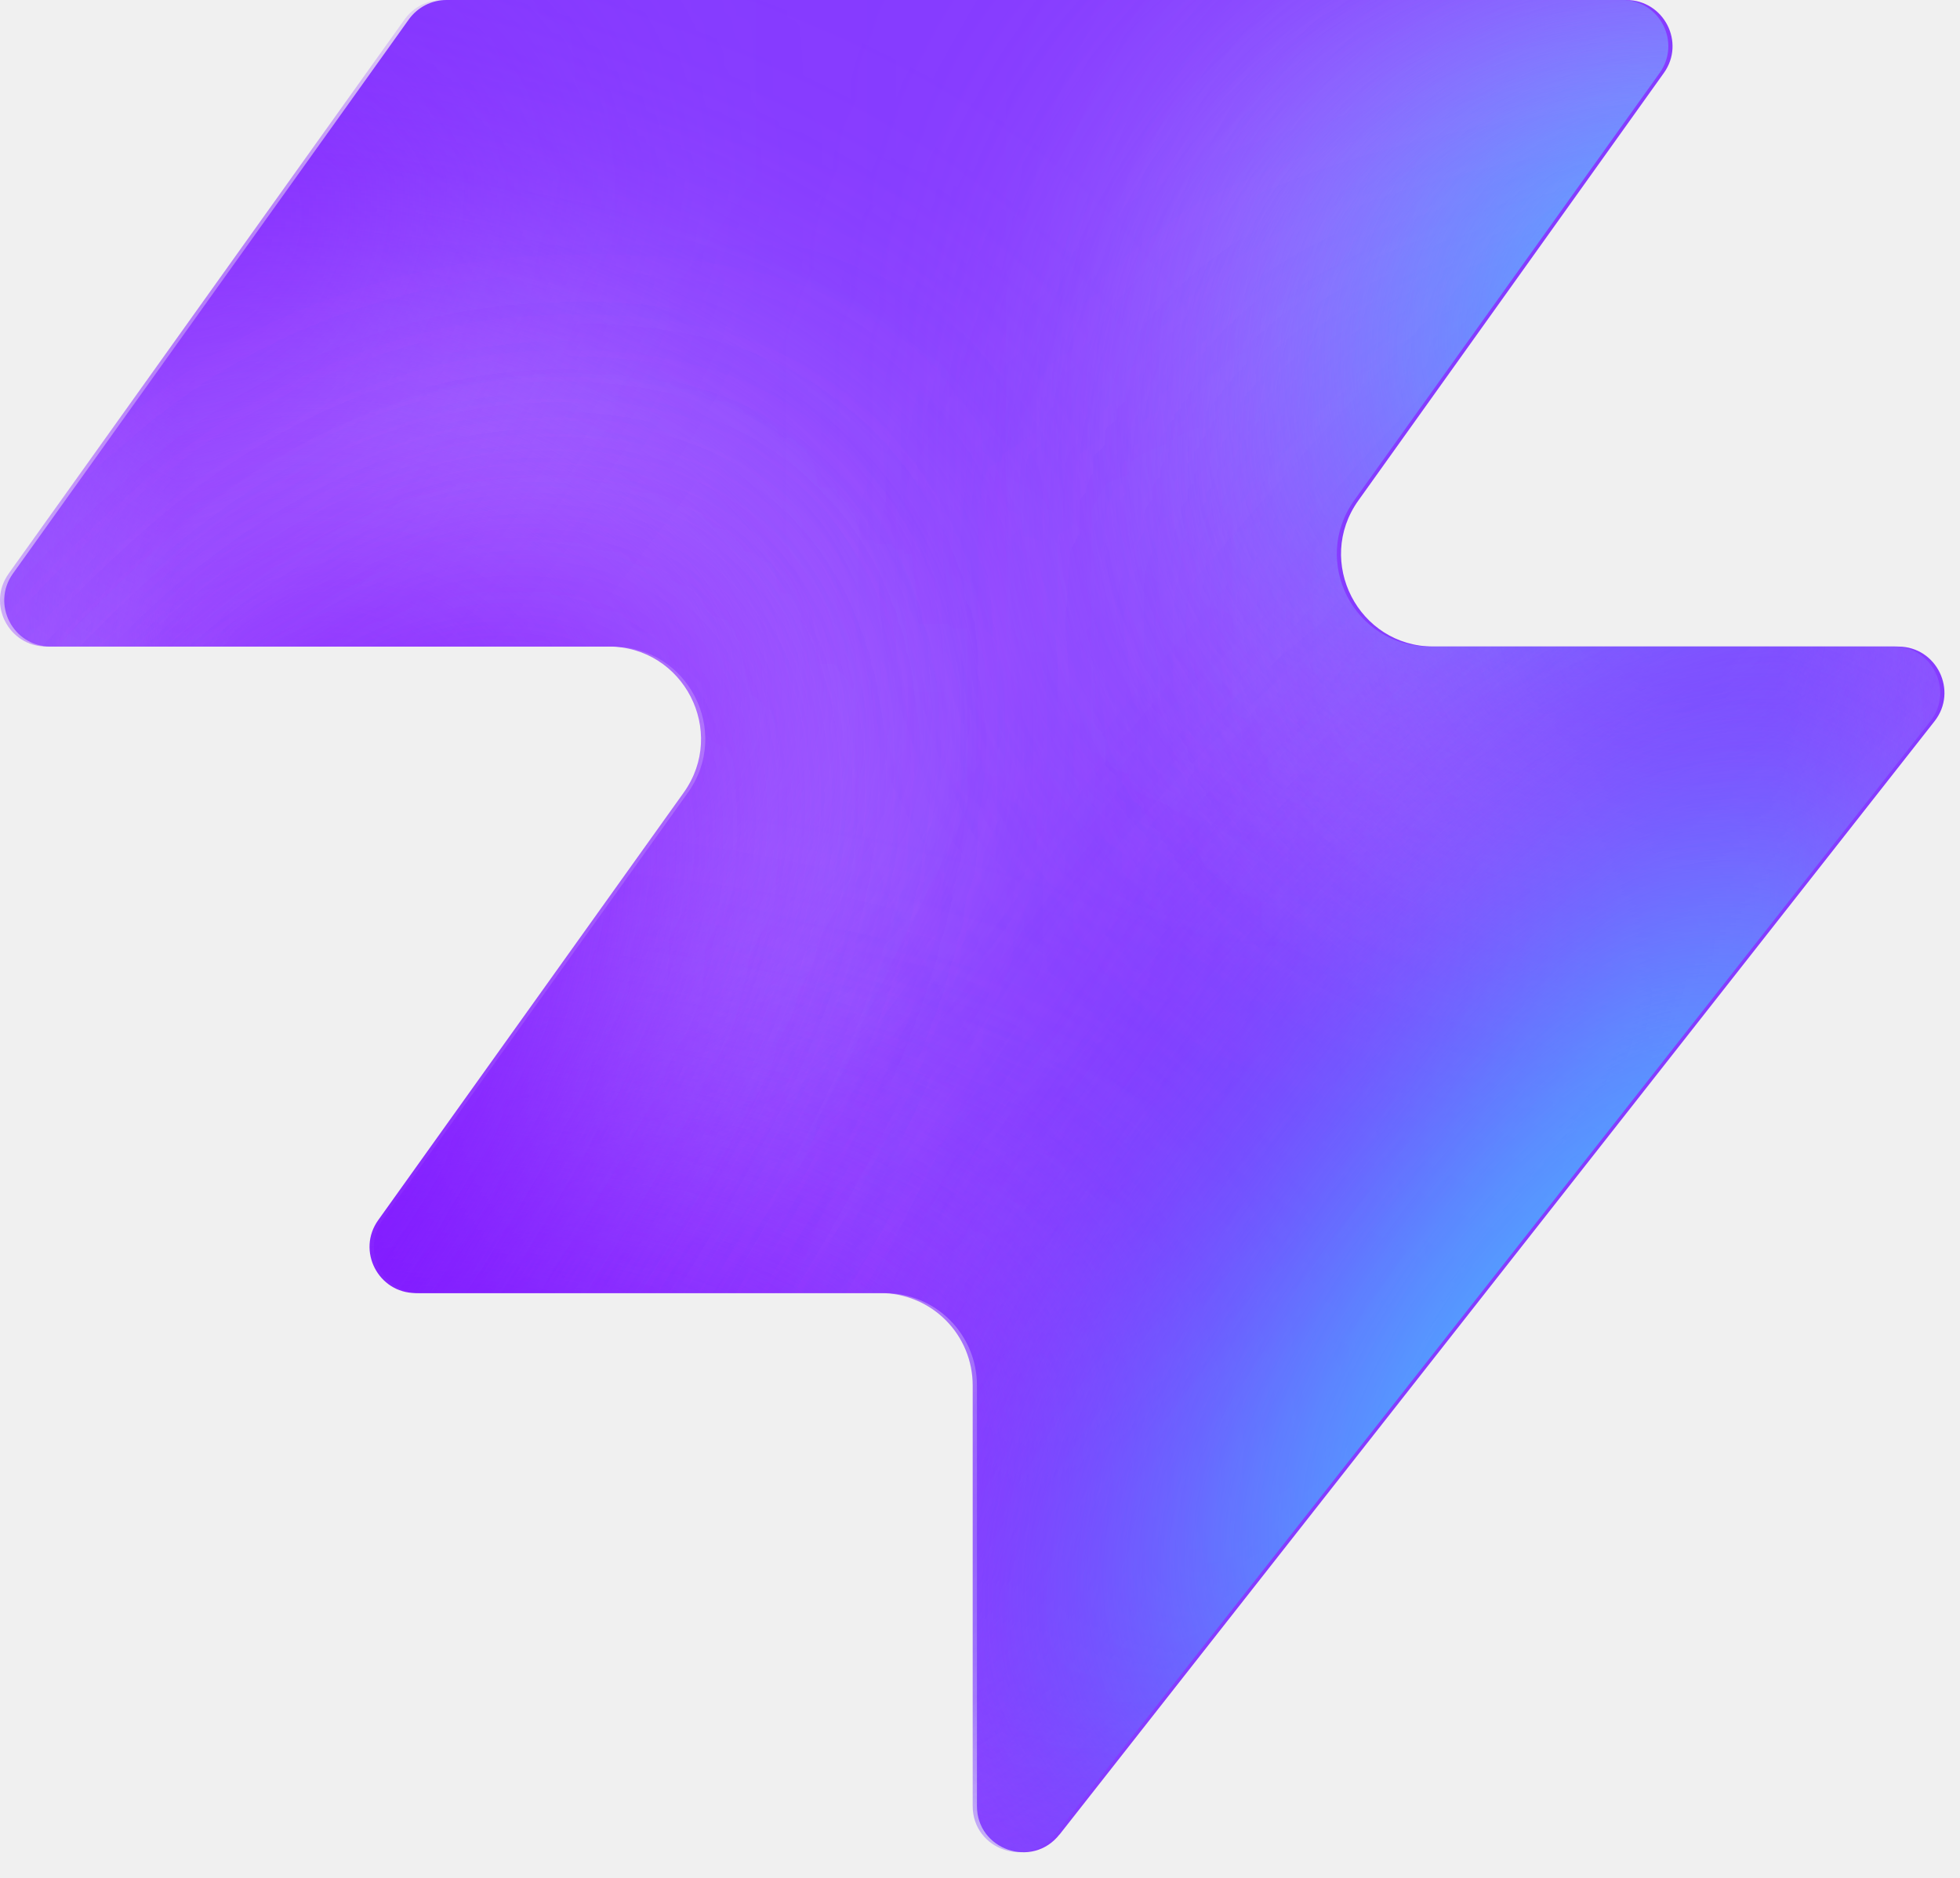
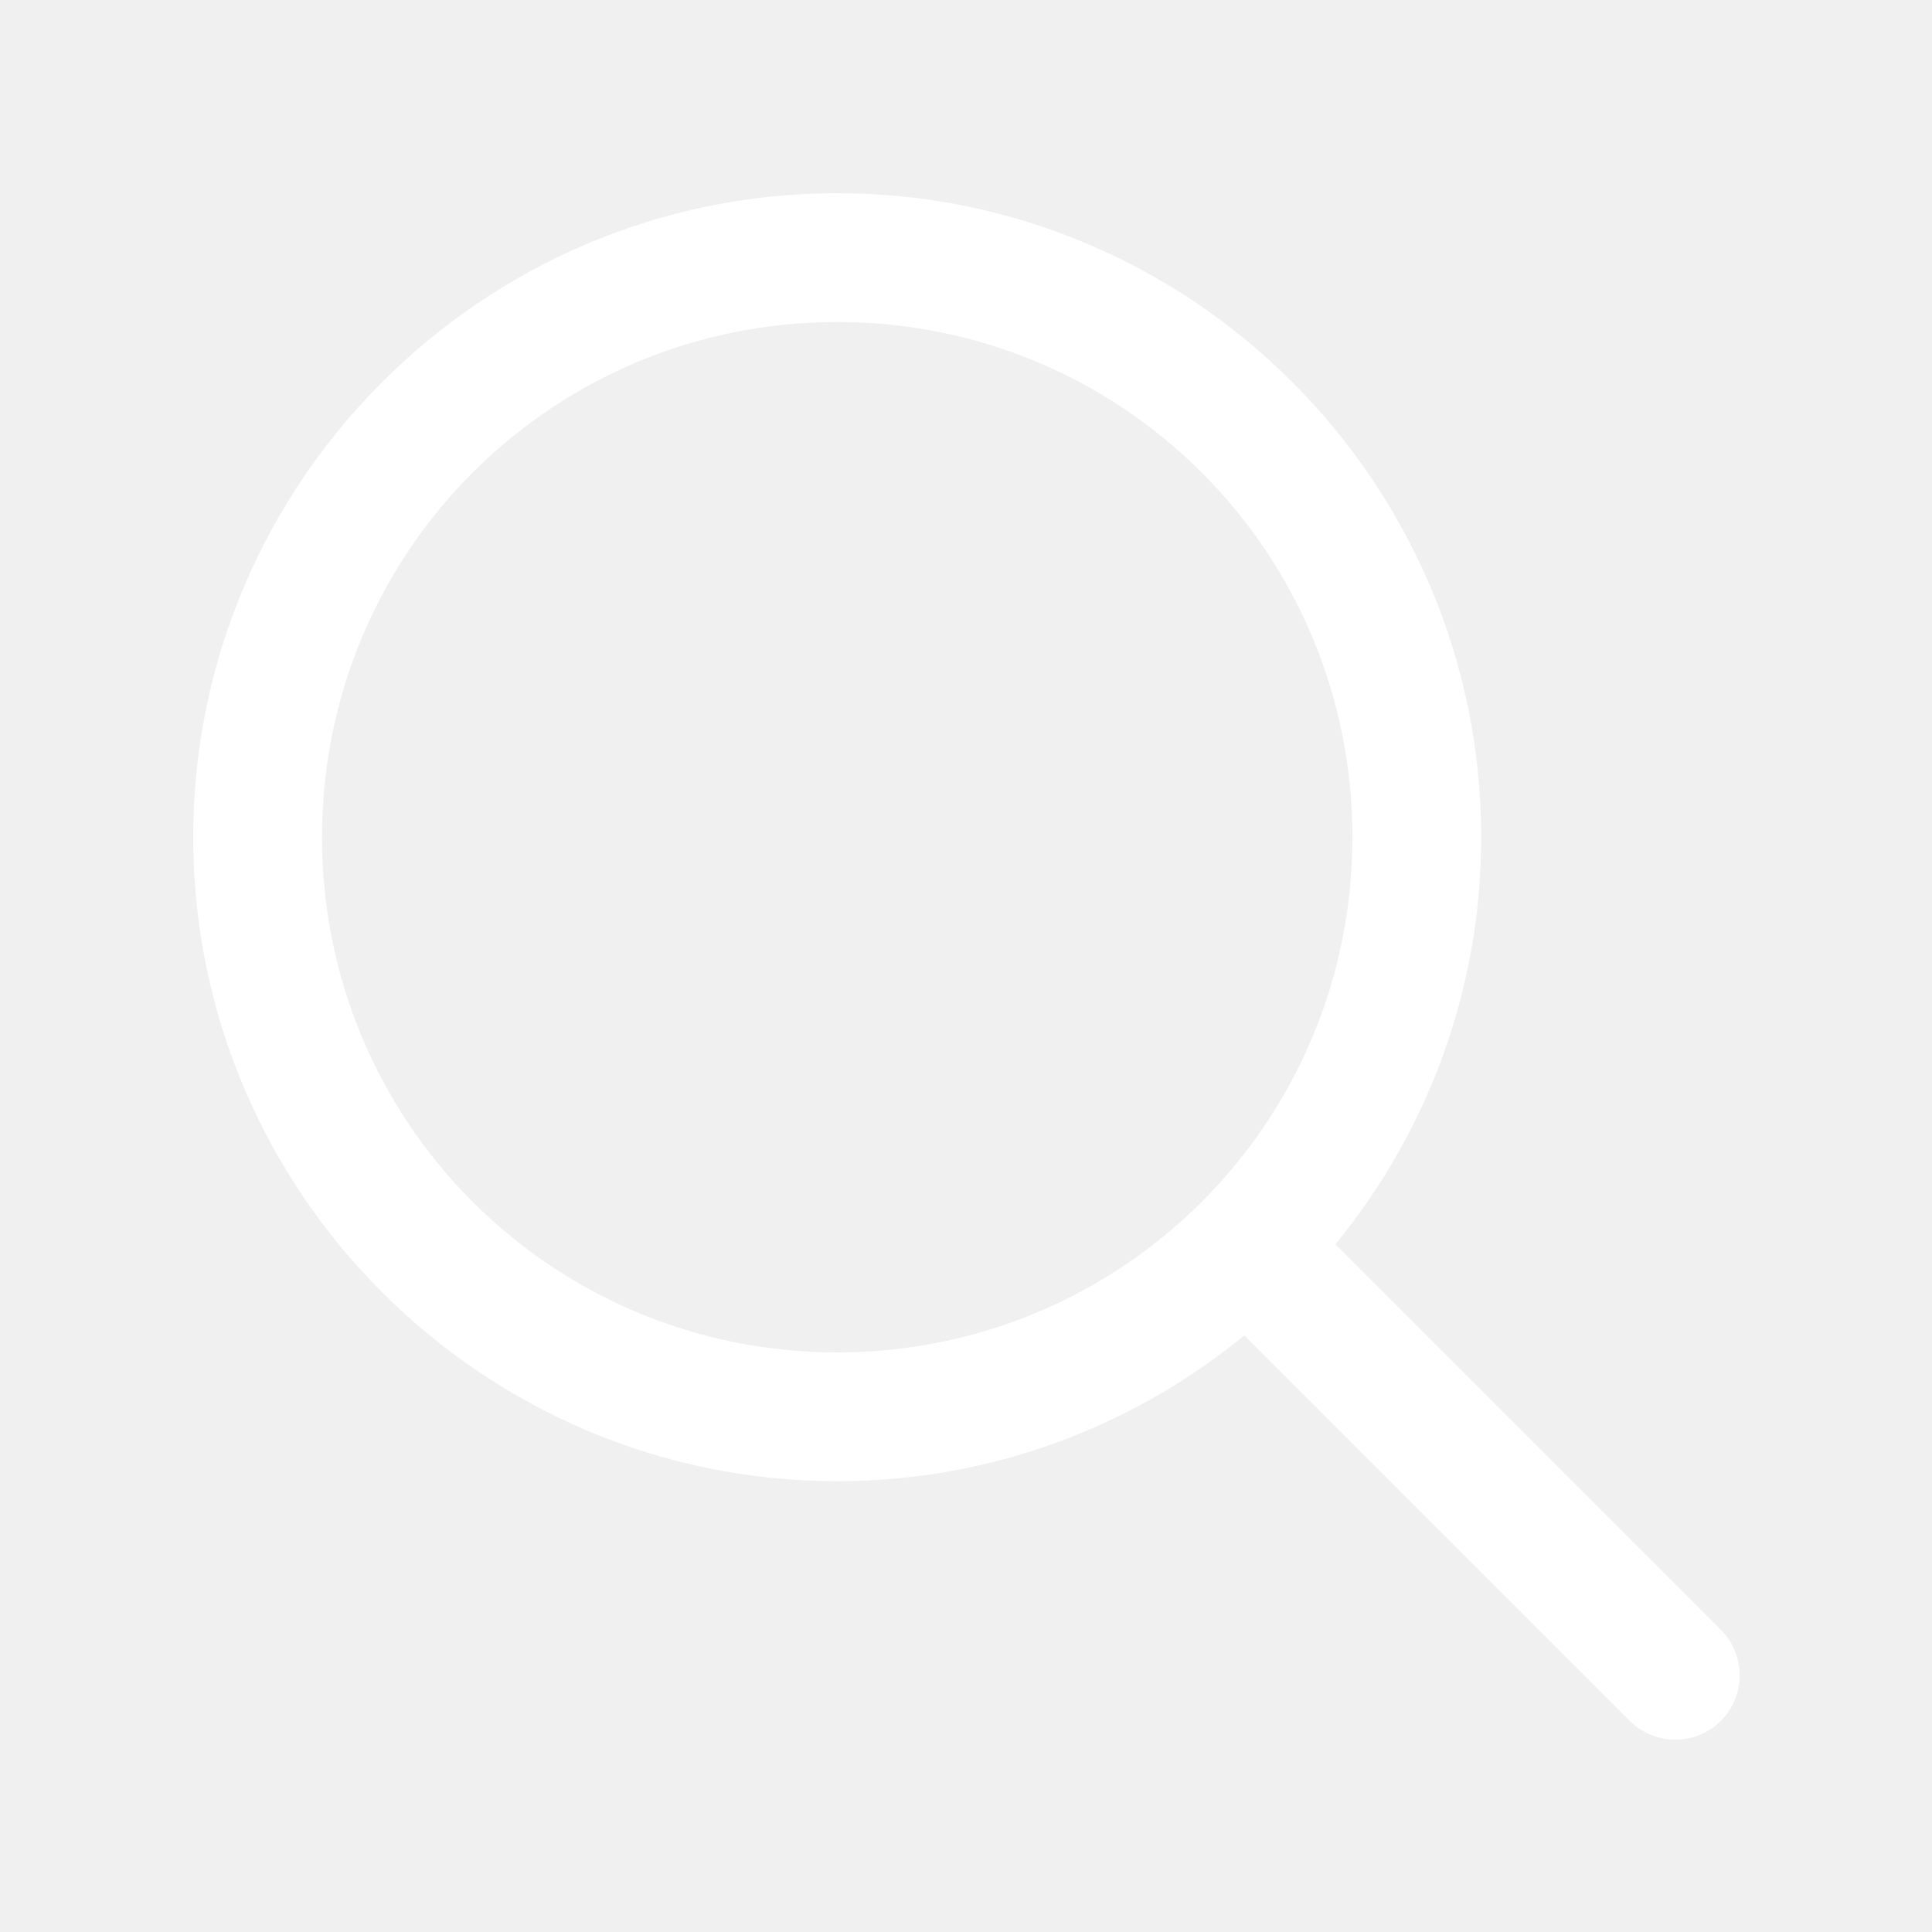
- <svg xmlns="http://www.w3.org/2000/svg" width="48" height="46" fill="none" viewBox="0 0 48 46">
-   <path fill="#863bff" d="M25.946 44.938c-.664.845-2.021.375-2.021-.698V33.937a2.26 2.26 0 0 0-2.262-2.262H10.287c-.92 0-1.456-1.04-.92-1.788l7.48-10.471c1.07-1.497 0-3.578-1.842-3.578H1.237c-.92 0-1.456-1.04-.92-1.788L10.013.474c.214-.297.556-.474.92-.474h28.894c.92 0 1.456 1.04.92 1.788l-7.48 10.471c-1.07 1.498 0 3.579 1.842 3.579h11.377c.943 0 1.473 1.088.89 1.83L25.947 44.94z" style="fill:#863bff;fill:color(display-p3 .525 .23 1);fill-opacity:1" />
-   <mask id="a" width="48" height="46" x="0" y="0" maskUnits="userSpaceOnUse" style="mask-type:alpha">
-     <path fill="#000" d="M25.842 44.938c-.664.844-2.021.375-2.021-.698V33.937a2.26 2.26 0 0 0-2.262-2.262H10.183c-.92 0-1.456-1.04-.92-1.788l7.48-10.471c1.07-1.498 0-3.579-1.842-3.579H1.133c-.92 0-1.456-1.04-.92-1.787L9.91.473c.214-.297.556-.474.92-.474h28.894c.92 0 1.456 1.04.92 1.788l-7.48 10.471c-1.07 1.498 0 3.578 1.842 3.578h11.377c.943 0 1.473 1.088.89 1.832L25.843 44.94z" style="fill:#000;fill-opacity:1" />
-   </mask>
-   <g mask="url(#a)">
-     <g filter="url(#b)">
-       <ellipse cx="5.508" cy="14.704" fill="#ede6ff" rx="5.508" ry="14.704" style="fill:#ede6ff;fill:color(display-p3 .927 .903 1);fill-opacity:1" transform="matrix(.00324 1 1 -.00324 -4.47 31.516)" />
-     </g>
-     <g filter="url(#c)">
-       <ellipse cx="10.399" cy="29.851" fill="#ede6ff" rx="10.399" ry="29.851" style="fill:#ede6ff;fill:color(display-p3 .927 .903 1);fill-opacity:1" transform="matrix(.00324 1 1 -.00324 -39.328 7.883)" />
-     </g>
-     <g filter="url(#d)">
-       <ellipse cx="5.508" cy="30.487" fill="#7e14ff" rx="5.508" ry="30.487" style="fill:#7e14ff;fill:color(display-p3 .492 .077 1);fill-opacity:1" transform="rotate(89.814 -25.913 -14.639)scale(1 -1)" />
-     </g>
-     <g filter="url(#e)">
-       <ellipse cx="5.508" cy="30.599" fill="#7e14ff" rx="5.508" ry="30.599" style="fill:#7e14ff;fill:color(display-p3 .492 .077 1);fill-opacity:1" transform="rotate(89.814 -32.644 -3.334)scale(1 -1)" />
-     </g>
-     <g filter="url(#f)">
-       <ellipse cx="5.508" cy="30.599" fill="#7e14ff" rx="5.508" ry="30.599" style="fill:#7e14ff;fill:color(display-p3 .492 .077 1);fill-opacity:1" transform="matrix(.00324 1 1 -.00324 -34.34 30.47)" />
-     </g>
-     <g filter="url(#g)">
-       <ellipse cx="14.072" cy="22.078" fill="#ede6ff" rx="14.072" ry="22.078" style="fill:#ede6ff;fill:color(display-p3 .927 .903 1);fill-opacity:1" transform="rotate(93.35 24.506 48.493)scale(-1 1)" />
-     </g>
-     <g filter="url(#h)">
-       <ellipse cx="3.47" cy="21.501" fill="#7e14ff" rx="3.47" ry="21.501" style="fill:#7e14ff;fill:color(display-p3 .492 .077 1);fill-opacity:1" transform="rotate(89.009 28.708 47.59)scale(-1 1)" />
-     </g>
-     <g filter="url(#i)">
-       <ellipse cx="3.47" cy="21.501" fill="#7e14ff" rx="3.47" ry="21.501" style="fill:#7e14ff;fill:color(display-p3 .492 .077 1);fill-opacity:1" transform="rotate(89.009 28.708 47.59)scale(-1 1)" />
-     </g>
-     <g filter="url(#j)">
-       <ellipse cx=".387" cy="8.972" fill="#7e14ff" rx="4.407" ry="29.108" style="fill:#7e14ff;fill:color(display-p3 .492 .077 1);fill-opacity:1" transform="rotate(39.51 .387 8.972)" />
-     </g>
-     <g filter="url(#k)">
-       <ellipse cx="47.523" cy="-6.092" fill="#7e14ff" rx="4.407" ry="29.108" style="fill:#7e14ff;fill:color(display-p3 .492 .077 1);fill-opacity:1" transform="rotate(37.892 47.523 -6.092)" />
-     </g>
-     <g filter="url(#l)">
-       <ellipse cx="41.412" cy="6.333" fill="#47bfff" rx="5.971" ry="9.665" style="fill:#47bfff;fill:color(display-p3 .28 .748 1);fill-opacity:1" transform="rotate(37.892 41.412 6.333)" />
-     </g>
-     <g filter="url(#m)">
-       <ellipse cx="-1.879" cy="38.332" fill="#7e14ff" rx="4.407" ry="29.108" style="fill:#7e14ff;fill:color(display-p3 .492 .077 1);fill-opacity:1" transform="rotate(37.892 -1.88 38.332)" />
-     </g>
-     <g filter="url(#n)">
-       <ellipse cx="-1.879" cy="38.332" fill="#7e14ff" rx="4.407" ry="29.108" style="fill:#7e14ff;fill:color(display-p3 .492 .077 1);fill-opacity:1" transform="rotate(37.892 -1.88 38.332)" />
-     </g>
-     <g filter="url(#o)">
-       <ellipse cx="35.651" cy="29.907" fill="#7e14ff" rx="4.407" ry="29.108" style="fill:#7e14ff;fill:color(display-p3 .492 .077 1);fill-opacity:1" transform="rotate(37.892 35.651 29.907)" />
-     </g>
-     <g filter="url(#p)">
-       <ellipse cx="38.418" cy="32.4" fill="#47bfff" rx="5.971" ry="15.297" style="fill:#47bfff;fill:color(display-p3 .28 .748 1);fill-opacity:1" transform="rotate(37.892 38.418 32.4)" />
+ <svg xmlns="http://www.w3.org/2000/svg" x="0px" y="0px" width="30" height="30" viewBox="0,0,256,256">
+   <g fill="#ffffff" fill-rule="nonzero" stroke="none" stroke-width="1" stroke-linecap="butt" stroke-linejoin="miter" stroke-miterlimit="10" stroke-dasharray="" stroke-dashoffset="0" font-family="none" font-weight="none" font-size="none" text-anchor="none" style="mix-blend-mode: normal">
+     <g transform="scale(8.53333,8.53333)">
+       <path d="M13,3c-5.511,0 -10,4.489 -10,10c0,5.511 4.489,10 10,10c2.397,0 4.597,-0.851 6.322,-2.264l5.971,5.971c0.251,0.261 0.623,0.366 0.974,0.275c0.35,-0.091 0.624,-0.365 0.715,-0.715c0.091,-0.35 -0.014,-0.723 -0.275,-0.974l-5.971,-5.971c1.413,-1.725 2.264,-3.926 2.264,-6.322c0,-5.511 -4.489,-10 -10,-10zM13,5c4.43,0 8,3.57 8,8c0,4.43 -3.57,8 -8,8c-4.43,0 -8,-3.57 -8,-8c0,-4.43 3.57,-8 8,-8z" />
    </g>
  </g>
-   <defs>
-     <filter id="b" width="60.045" height="41.654" x="-19.77" y="16.149" color-interpolation-filters="sRGB" filterUnits="userSpaceOnUse">
-       <feFlood flood-opacity="0" result="BackgroundImageFix" />
-       <feBlend in="SourceGraphic" in2="BackgroundImageFix" result="shape" />
-       <feGaussianBlur result="effect1_foregroundBlur_2002_17158" stdDeviation="7.659" />
-     </filter>
-     <filter id="c" width="90.34" height="51.437" x="-54.613" y="-7.533" color-interpolation-filters="sRGB" filterUnits="userSpaceOnUse">
-       <feFlood flood-opacity="0" result="BackgroundImageFix" />
-       <feBlend in="SourceGraphic" in2="BackgroundImageFix" result="shape" />
-       <feGaussianBlur result="effect1_foregroundBlur_2002_17158" stdDeviation="7.659" />
-     </filter>
-     <filter id="d" width="79.355" height="29.4" x="-49.64" y="2.03" color-interpolation-filters="sRGB" filterUnits="userSpaceOnUse">
-       <feFlood flood-opacity="0" result="BackgroundImageFix" />
-       <feBlend in="SourceGraphic" in2="BackgroundImageFix" result="shape" />
-       <feGaussianBlur result="effect1_foregroundBlur_2002_17158" stdDeviation="4.596" />
-     </filter>
-     <filter id="e" width="79.579" height="29.4" x="-45.045" y="20.029" color-interpolation-filters="sRGB" filterUnits="userSpaceOnUse">
-       <feFlood flood-opacity="0" result="BackgroundImageFix" />
-       <feBlend in="SourceGraphic" in2="BackgroundImageFix" result="shape" />
-       <feGaussianBlur result="effect1_foregroundBlur_2002_17158" stdDeviation="4.596" />
-     </filter>
-     <filter id="f" width="79.579" height="29.4" x="-43.513" y="21.178" color-interpolation-filters="sRGB" filterUnits="userSpaceOnUse">
-       <feFlood flood-opacity="0" result="BackgroundImageFix" />
-       <feBlend in="SourceGraphic" in2="BackgroundImageFix" result="shape" />
-       <feGaussianBlur result="effect1_foregroundBlur_2002_17158" stdDeviation="4.596" />
-     </filter>
-     <filter id="g" width="74.749" height="58.852" x="15.756" y="-17.901" color-interpolation-filters="sRGB" filterUnits="userSpaceOnUse">
-       <feFlood flood-opacity="0" result="BackgroundImageFix" />
-       <feBlend in="SourceGraphic" in2="BackgroundImageFix" result="shape" />
-       <feGaussianBlur result="effect1_foregroundBlur_2002_17158" stdDeviation="7.659" />
-     </filter>
-     <filter id="h" width="61.377" height="25.362" x="23.548" y="2.284" color-interpolation-filters="sRGB" filterUnits="userSpaceOnUse">
-       <feFlood flood-opacity="0" result="BackgroundImageFix" />
-       <feBlend in="SourceGraphic" in2="BackgroundImageFix" result="shape" />
-       <feGaussianBlur result="effect1_foregroundBlur_2002_17158" stdDeviation="4.596" />
-     </filter>
-     <filter id="i" width="61.377" height="25.362" x="23.548" y="2.284" color-interpolation-filters="sRGB" filterUnits="userSpaceOnUse">
-       <feFlood flood-opacity="0" result="BackgroundImageFix" />
-       <feBlend in="SourceGraphic" in2="BackgroundImageFix" result="shape" />
-       <feGaussianBlur result="effect1_foregroundBlur_2002_17158" stdDeviation="4.596" />
-     </filter>
-     <filter id="j" width="56.045" height="63.649" x="-27.636" y="-22.853" color-interpolation-filters="sRGB" filterUnits="userSpaceOnUse">
-       <feFlood flood-opacity="0" result="BackgroundImageFix" />
-       <feBlend in="SourceGraphic" in2="BackgroundImageFix" result="shape" />
-       <feGaussianBlur result="effect1_foregroundBlur_2002_17158" stdDeviation="4.596" />
-     </filter>
-     <filter id="k" width="54.814" height="64.646" x="20.116" y="-38.415" color-interpolation-filters="sRGB" filterUnits="userSpaceOnUse">
-       <feFlood flood-opacity="0" result="BackgroundImageFix" />
-       <feBlend in="SourceGraphic" in2="BackgroundImageFix" result="shape" />
-       <feGaussianBlur result="effect1_foregroundBlur_2002_17158" stdDeviation="4.596" />
-     </filter>
-     <filter id="l" width="33.541" height="35.313" x="24.641" y="-11.323" color-interpolation-filters="sRGB" filterUnits="userSpaceOnUse">
-       <feFlood flood-opacity="0" result="BackgroundImageFix" />
-       <feBlend in="SourceGraphic" in2="BackgroundImageFix" result="shape" />
-       <feGaussianBlur result="effect1_foregroundBlur_2002_17158" stdDeviation="4.596" />
-     </filter>
-     <filter id="m" width="54.814" height="64.646" x="-29.286" y="6.009" color-interpolation-filters="sRGB" filterUnits="userSpaceOnUse">
-       <feFlood flood-opacity="0" result="BackgroundImageFix" />
-       <feBlend in="SourceGraphic" in2="BackgroundImageFix" result="shape" />
-       <feGaussianBlur result="effect1_foregroundBlur_2002_17158" stdDeviation="4.596" />
-     </filter>
-     <filter id="n" width="54.814" height="64.646" x="-29.286" y="6.009" color-interpolation-filters="sRGB" filterUnits="userSpaceOnUse">
-       <feFlood flood-opacity="0" result="BackgroundImageFix" />
-       <feBlend in="SourceGraphic" in2="BackgroundImageFix" result="shape" />
-       <feGaussianBlur result="effect1_foregroundBlur_2002_17158" stdDeviation="4.596" />
-     </filter>
-     <filter id="o" width="54.814" height="64.646" x="8.244" y="-2.416" color-interpolation-filters="sRGB" filterUnits="userSpaceOnUse">
-       <feFlood flood-opacity="0" result="BackgroundImageFix" />
-       <feBlend in="SourceGraphic" in2="BackgroundImageFix" result="shape" />
-       <feGaussianBlur result="effect1_foregroundBlur_2002_17158" stdDeviation="4.596" />
-     </filter>
-     <filter id="p" width="39.409" height="43.623" x="18.713" y="10.588" color-interpolation-filters="sRGB" filterUnits="userSpaceOnUse">
-       <feFlood flood-opacity="0" result="BackgroundImageFix" />
-       <feBlend in="SourceGraphic" in2="BackgroundImageFix" result="shape" />
-       <feGaussianBlur result="effect1_foregroundBlur_2002_17158" stdDeviation="4.596" />
-     </filter>
-   </defs>
</svg>
